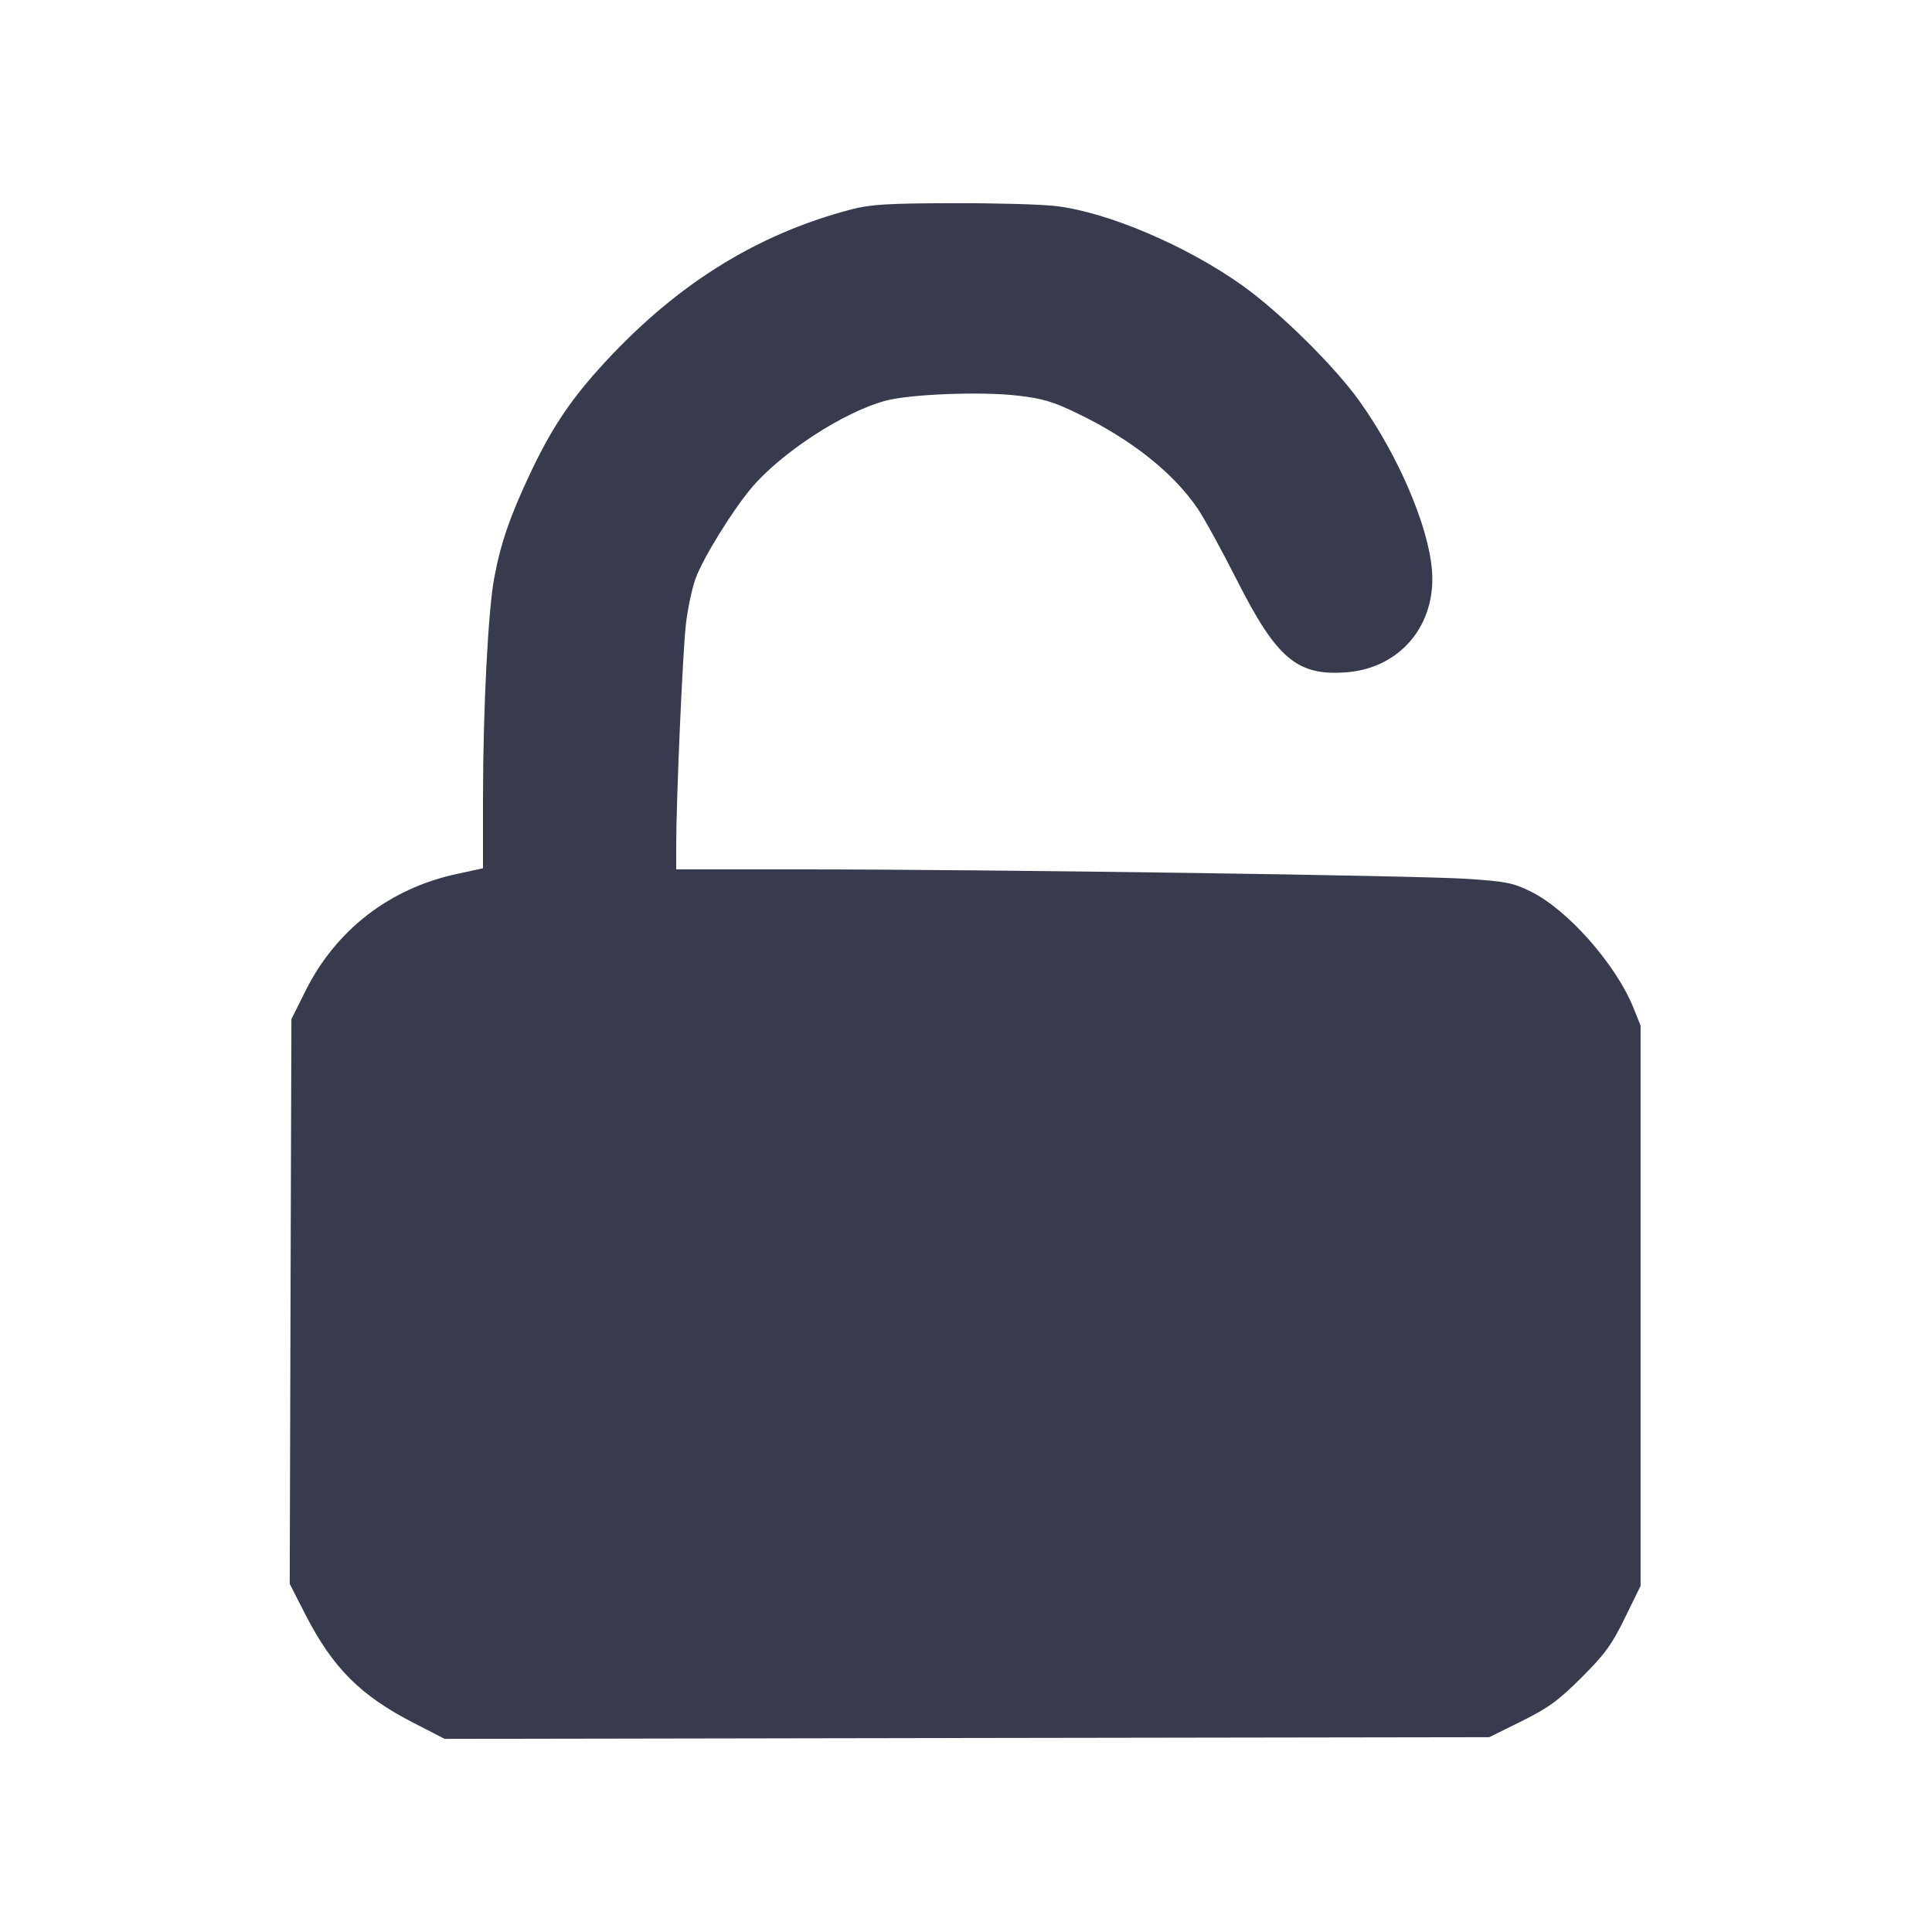
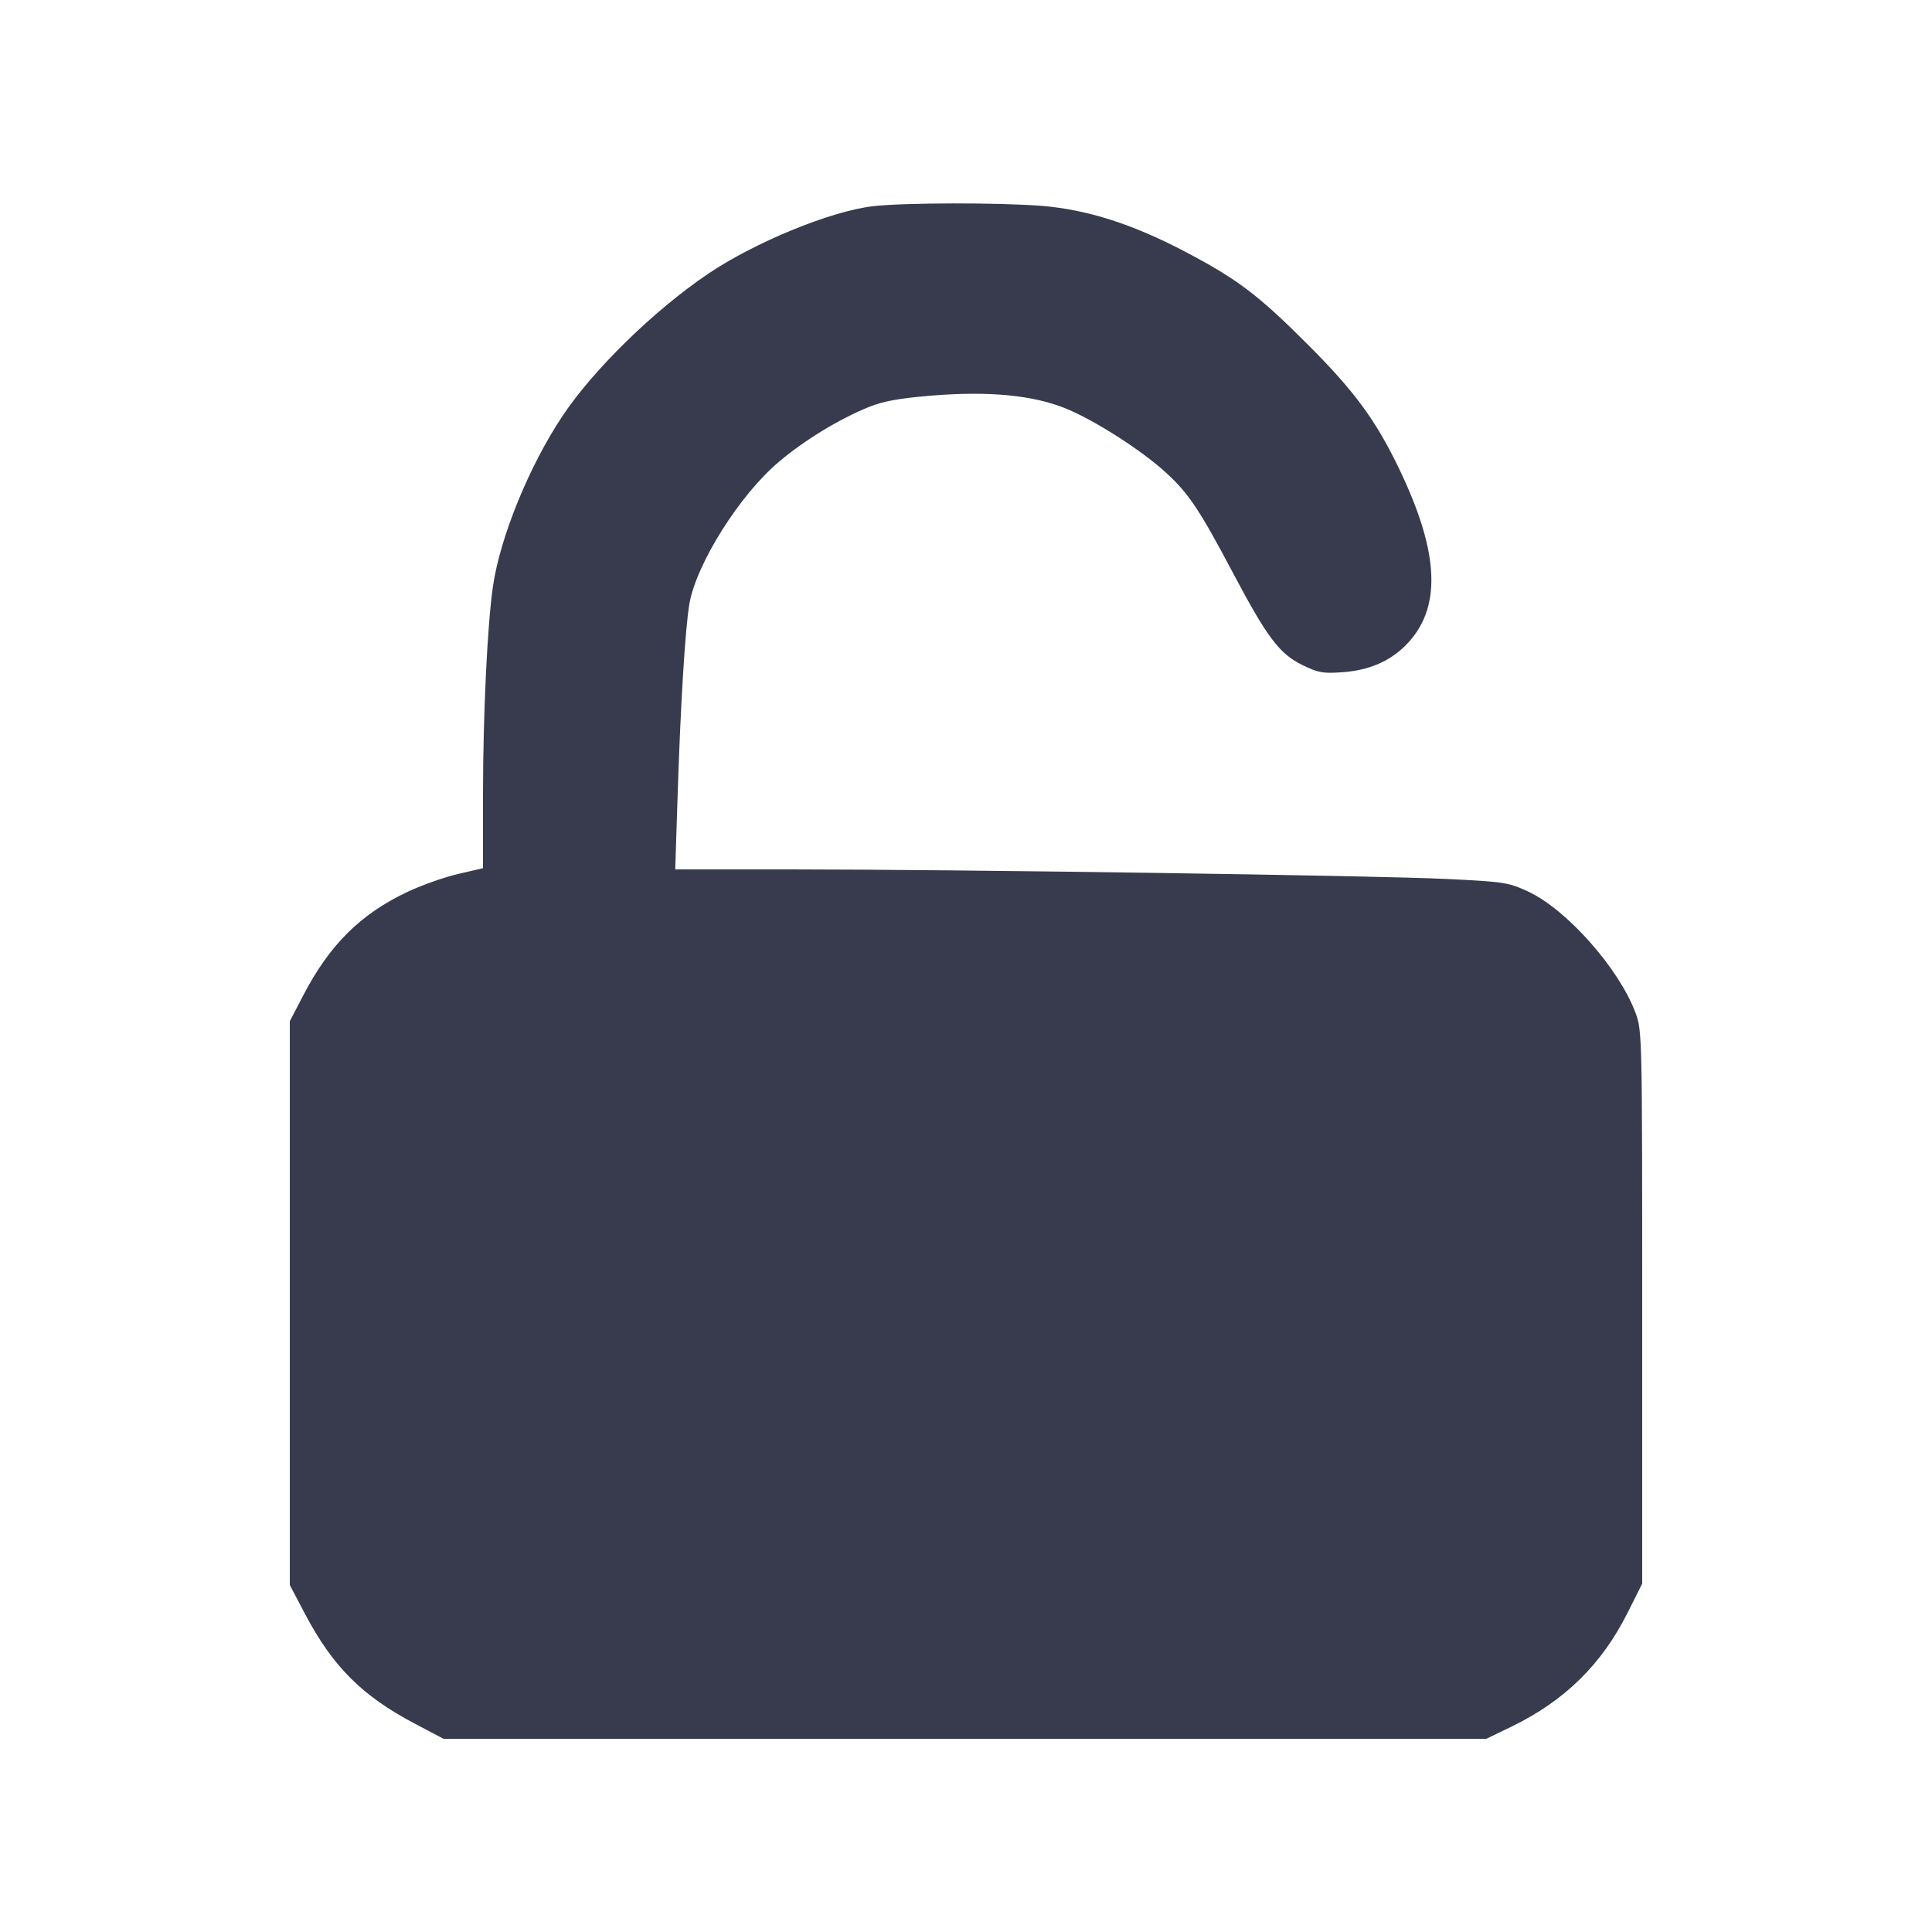
<svg xmlns="http://www.w3.org/2000/svg" width="24" height="24" viewBox="0 0 24 24" fill="none">
-   <path d="M10.580 2.600 C 9.377 2.914,8.356 3.560,7.432 4.591 C 7.064 5.002,6.840 5.343,6.583 5.888 C 6.336 6.413,6.223 6.739,6.141 7.170 C 6.064 7.573,6.001 8.795,6.000 9.903 L 6.000 10.786 5.674 10.857 C 4.840 11.036,4.170 11.554,3.793 12.313 L 3.620 12.660 3.609 16.167 L 3.599 19.675 3.794 20.057 C 4.135 20.721,4.479 21.065,5.143 21.405 L 5.524 21.601 12.012 21.590 L 18.500 21.580 18.900 21.382 C 19.235 21.216,19.356 21.128,19.645 20.840 C 19.938 20.548,20.020 20.435,20.185 20.098 L 20.380 19.700 20.380 16.220 L 20.380 12.740 20.289 12.514 C 20.071 11.977,19.473 11.300,19.016 11.075 C 18.799 10.968,18.710 10.950,18.236 10.918 C 17.610 10.876,12.297 10.800,9.990 10.800 L 8.400 10.800 8.400 10.510 C 8.400 9.935,8.481 8.092,8.521 7.749 C 8.544 7.556,8.598 7.301,8.642 7.183 C 8.738 6.926,9.093 6.351,9.330 6.067 C 9.700 5.626,10.478 5.118,11.000 4.978 C 11.305 4.896,12.182 4.862,12.639 4.914 C 12.955 4.951,13.080 4.988,13.388 5.137 C 14.053 5.458,14.576 5.873,14.879 6.320 C 14.961 6.441,15.178 6.837,15.362 7.200 C 15.860 8.186,16.115 8.400,16.732 8.351 C 17.398 8.297,17.845 7.759,17.788 7.079 C 17.742 6.528,17.369 5.658,16.890 4.986 C 16.583 4.555,15.904 3.883,15.438 3.550 C 14.744 3.054,13.756 2.633,13.110 2.559 C 12.929 2.538,12.348 2.522,11.820 2.524 C 11.026 2.526,10.812 2.540,10.580 2.600 " fill="#373B4D" stroke="none" fill-rule="evenodd" />
+   <path d="M10.840 2.562 C 10.310 2.626,9.379 3.009,8.798 3.400 C 8.129 3.851,7.369 4.593,6.986 5.170 C 6.573 5.790,6.214 6.670,6.124 7.281 C 6.054 7.760,6.001 8.867,6.000 9.863 L 6.000 10.785 5.690 10.857 C 5.520 10.896,5.236 10.997,5.060 11.080 C 4.477 11.356,4.094 11.737,3.768 12.363 L 3.600 12.686 3.600 16.188 L 3.600 19.690 3.788 20.047 C 4.133 20.702,4.498 21.067,5.153 21.412 L 5.510 21.600 11.987 21.600 L 18.464 21.600 18.782 21.446 C 19.436 21.128,19.898 20.674,20.217 20.037 L 20.400 19.672 20.400 16.237 C 20.400 12.851,20.399 12.800,20.316 12.579 C 20.111 12.031,19.465 11.301,18.987 11.077 C 18.738 10.961,18.691 10.954,17.973 10.919 C 17.090 10.876,11.884 10.800,9.820 10.800 L 8.388 10.800 8.416 9.930 C 8.452 8.782,8.512 7.797,8.564 7.500 C 8.651 7.001,9.192 6.142,9.679 5.734 C 9.999 5.464,10.429 5.203,10.798 5.054 C 10.974 4.983,11.176 4.947,11.577 4.914 C 12.295 4.856,12.846 4.910,13.253 5.080 C 13.614 5.230,14.188 5.599,14.487 5.874 C 14.767 6.131,14.901 6.332,15.318 7.120 C 15.741 7.919,15.893 8.122,16.180 8.262 C 16.374 8.357,16.437 8.368,16.672 8.351 C 17.001 8.328,17.258 8.219,17.459 8.019 C 17.913 7.565,17.888 6.878,17.379 5.820 C 17.088 5.216,16.826 4.860,16.243 4.277 C 15.626 3.660,15.370 3.467,14.719 3.125 C 14.069 2.784,13.509 2.605,12.948 2.558 C 12.422 2.515,11.212 2.517,10.840 2.562 " fill="#373B4D" stroke="none" fill-rule="evenodd" />
</svg>
